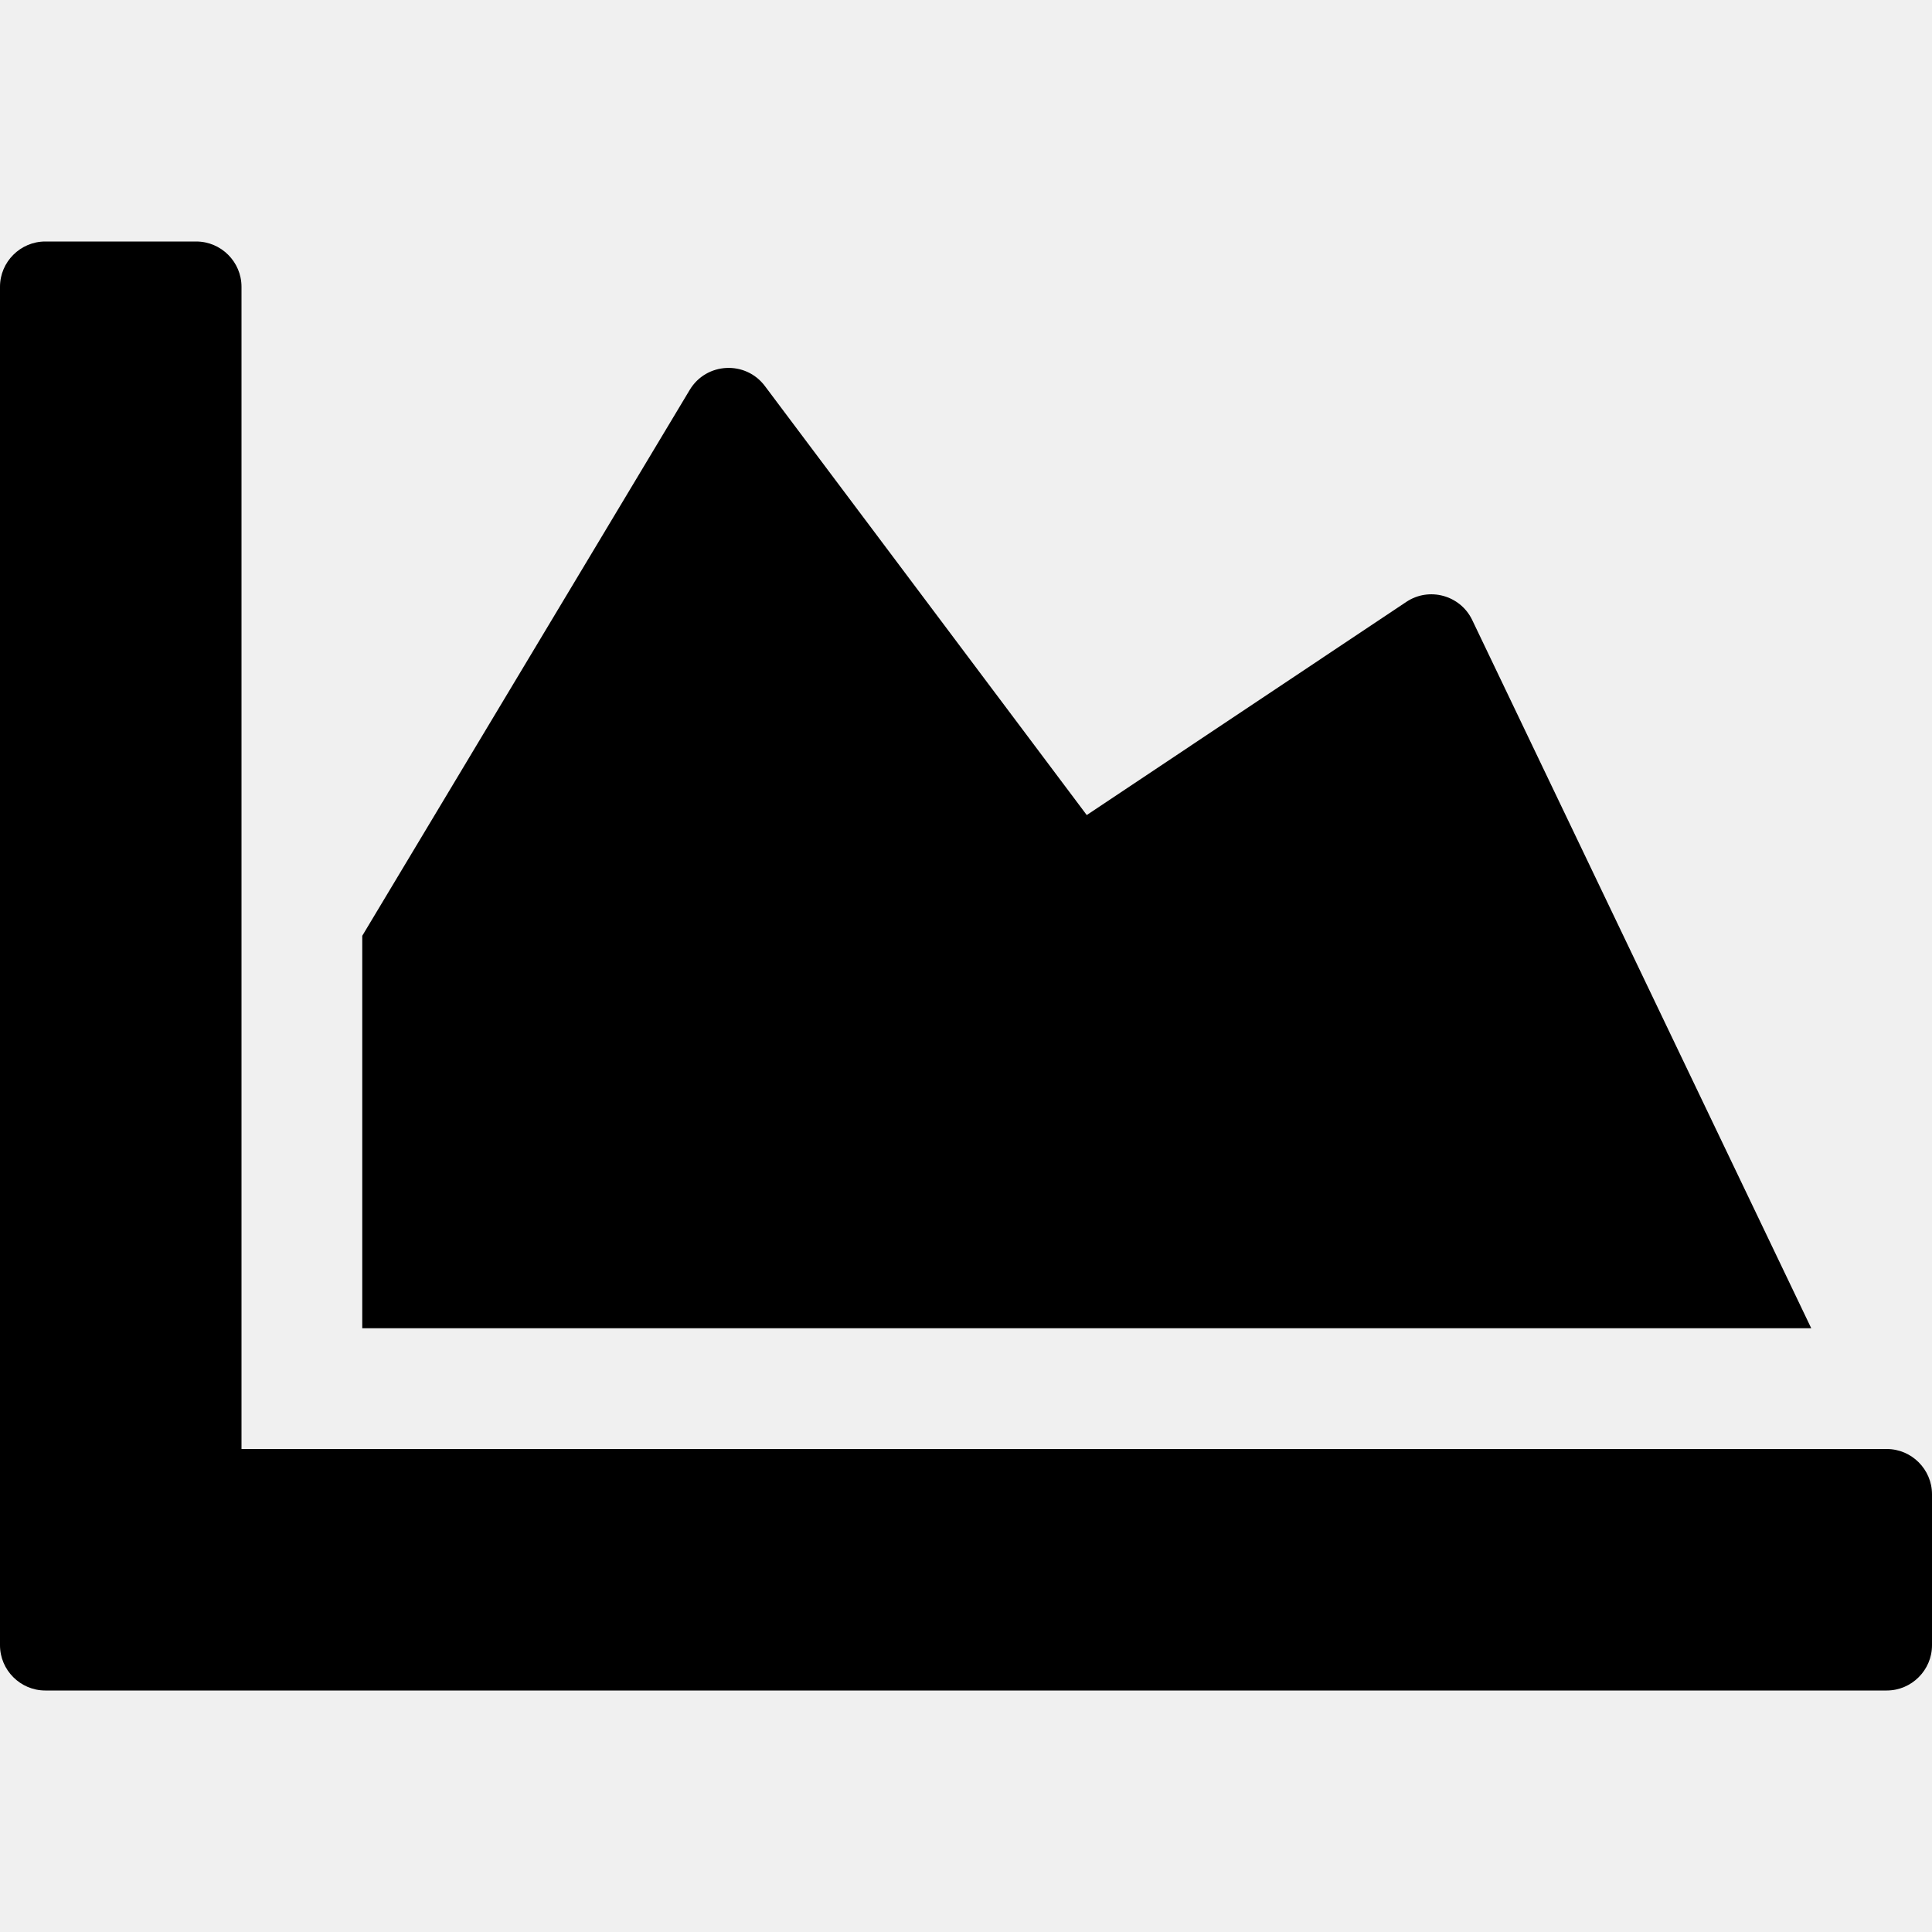
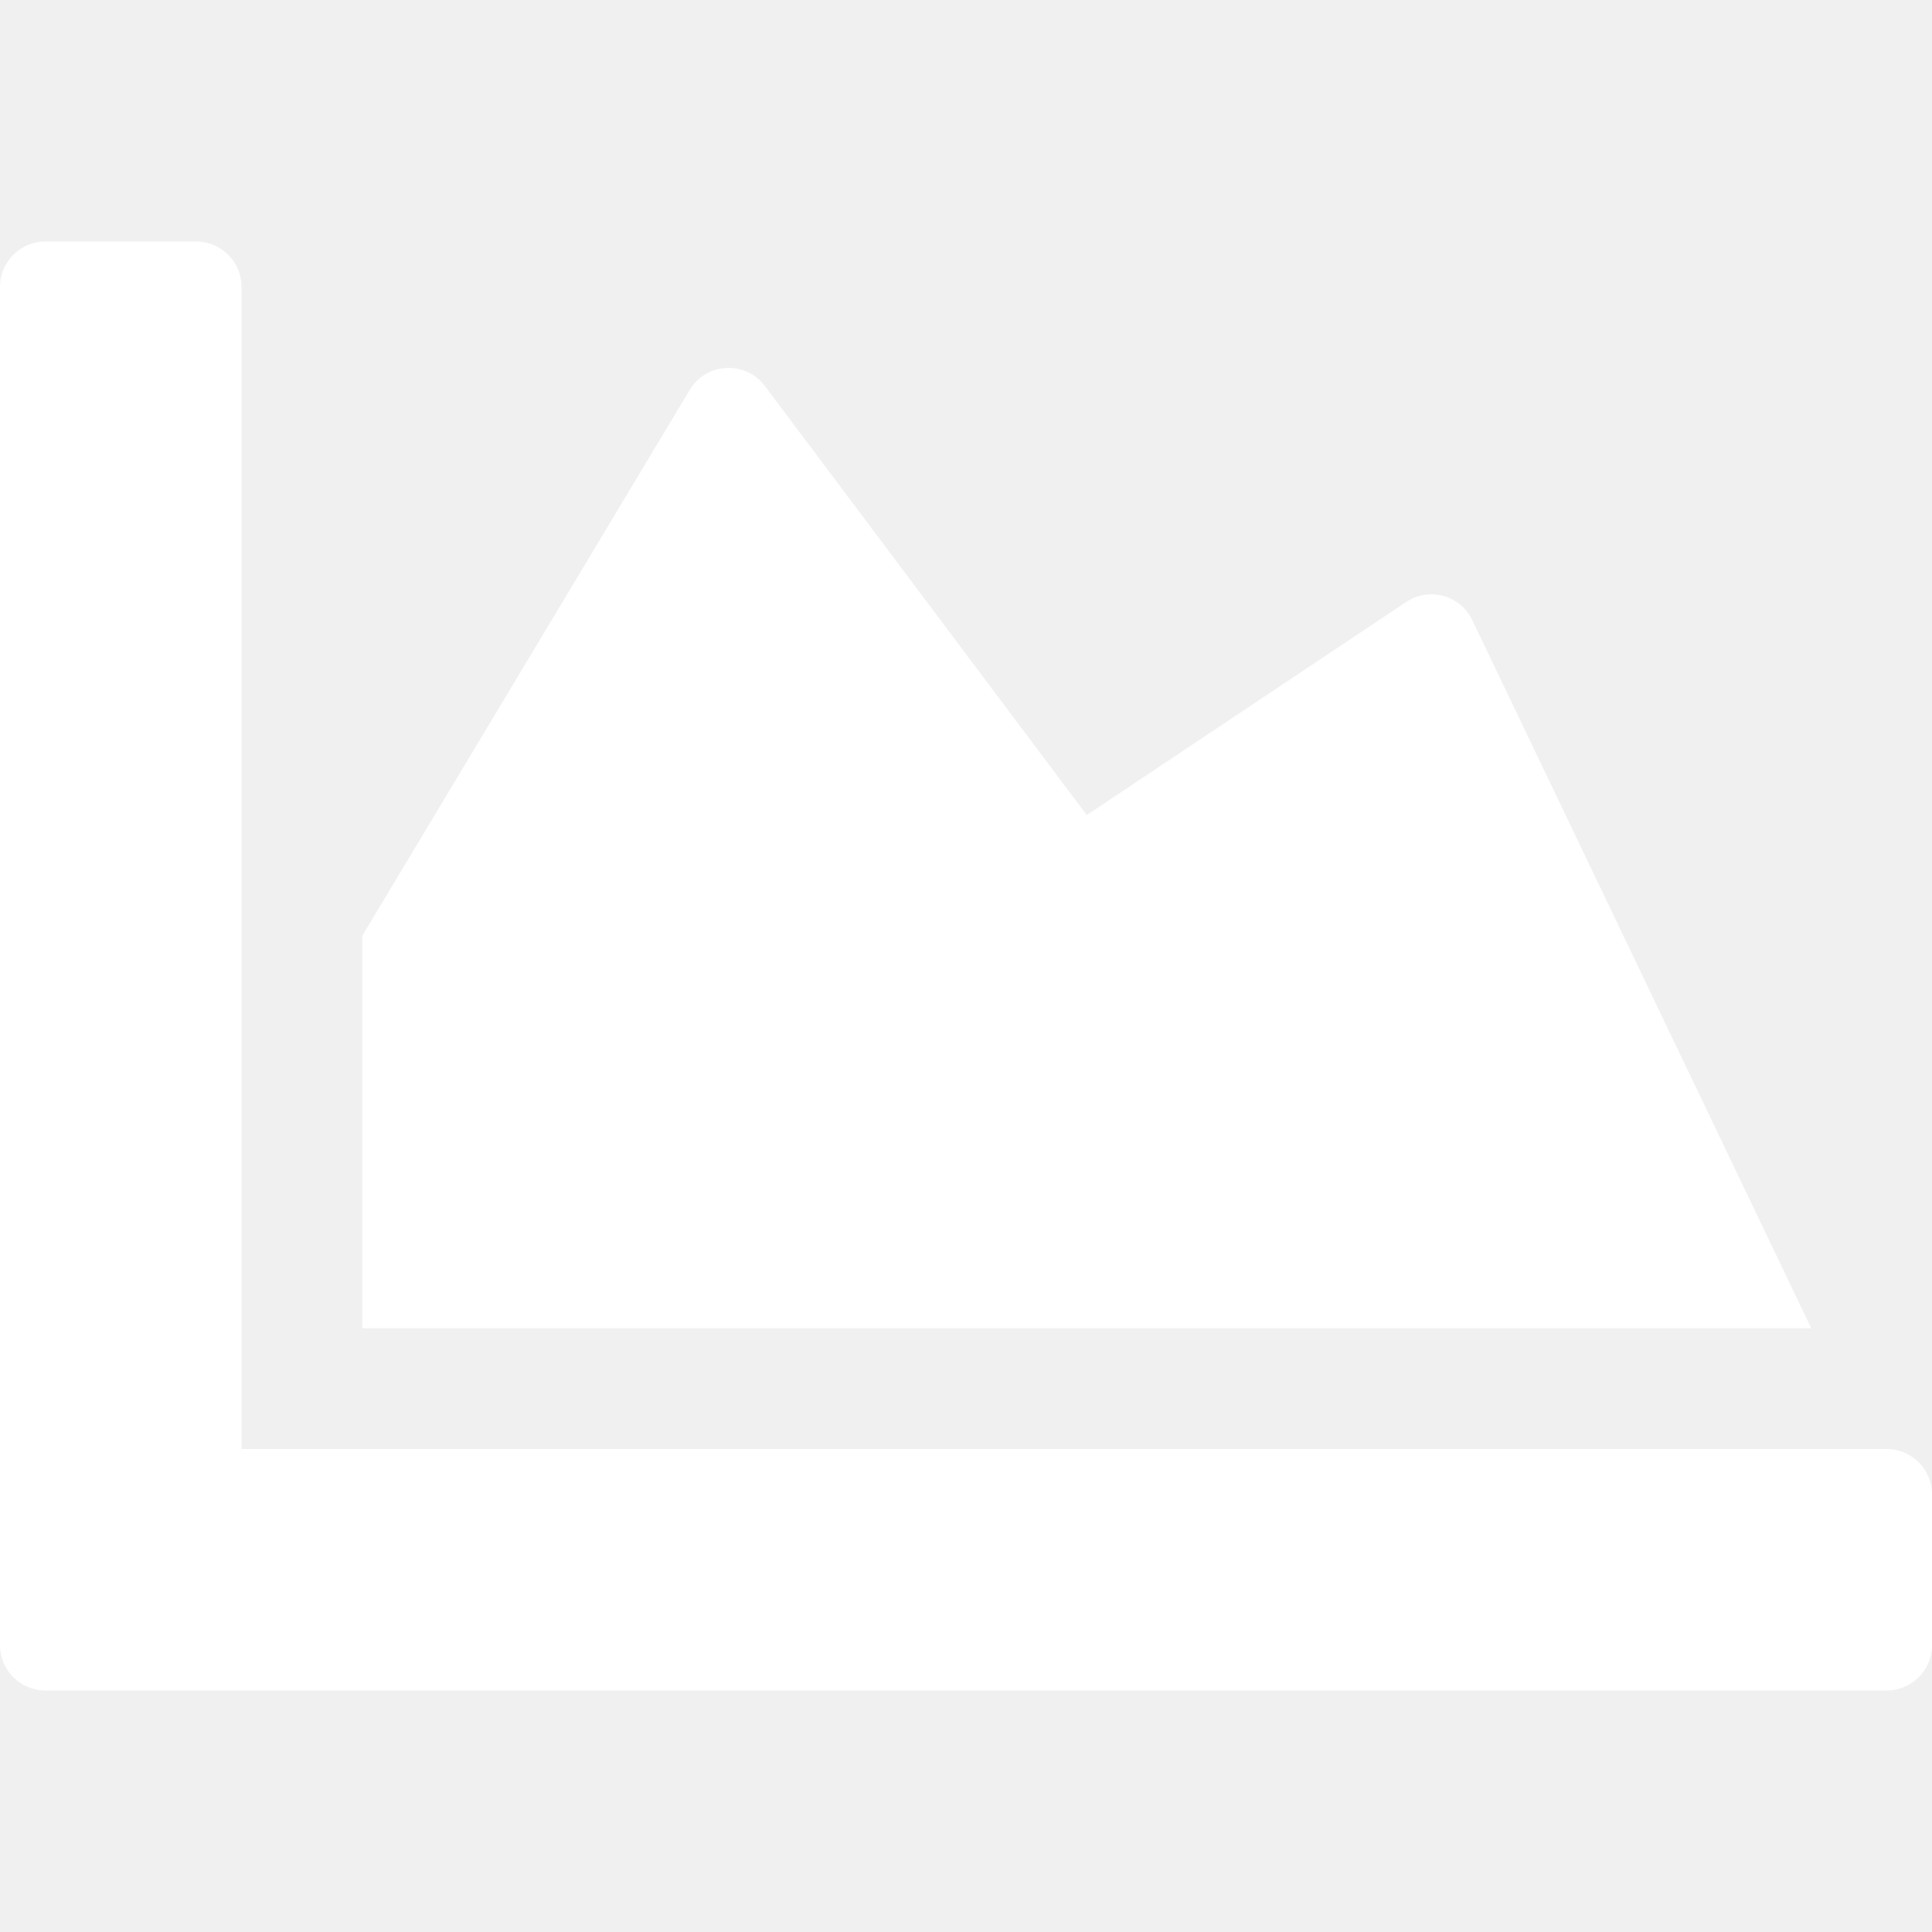
<svg xmlns="http://www.w3.org/2000/svg" data-v-87b60f0e="" aria-hidden="true" focusable="false" data-prefix="fas" data-icon="chart-area" role="img" viewBox="0 0 512 512" class="mr-1 svg-inline--fa fa-chart-area fa-w-16 fa-lg">
-   <path data-v-87b60f0e="" fill="currentColor" d="M500 384c6.6 0 12 5.4 12 12v40c0 6.6-5.4 12-12 12H12c-6.6 0-12-5.4-12-12V76c0-6.6 5.4-12 12-12h40c6.6 0 12 5.4 12 12v308h436zM372.7 159.5L288 216l-85.3-113.7c-5.1-6.8-15.5-6.3-19.9 1L96 248v104h384l-89.9-187.8c-3.2-6.5-11.4-8.7-17.4-4.7z" class="" />
+   <path data-v-87b60f0e="" fill="white" d="M500 384c6.6 0 12 5.4 12 12v40c0 6.6-5.4 12-12 12H12c-6.6 0-12-5.4-12-12V76c0-6.6 5.4-12 12-12h40c6.6 0 12 5.4 12 12v308h436zM372.7 159.5L288 216l-85.3-113.7c-5.1-6.8-15.5-6.3-19.9 1L96 248v104h384l-89.9-187.8c-3.2-6.5-11.4-8.7-17.4-4.7z" class="" />
</svg>
